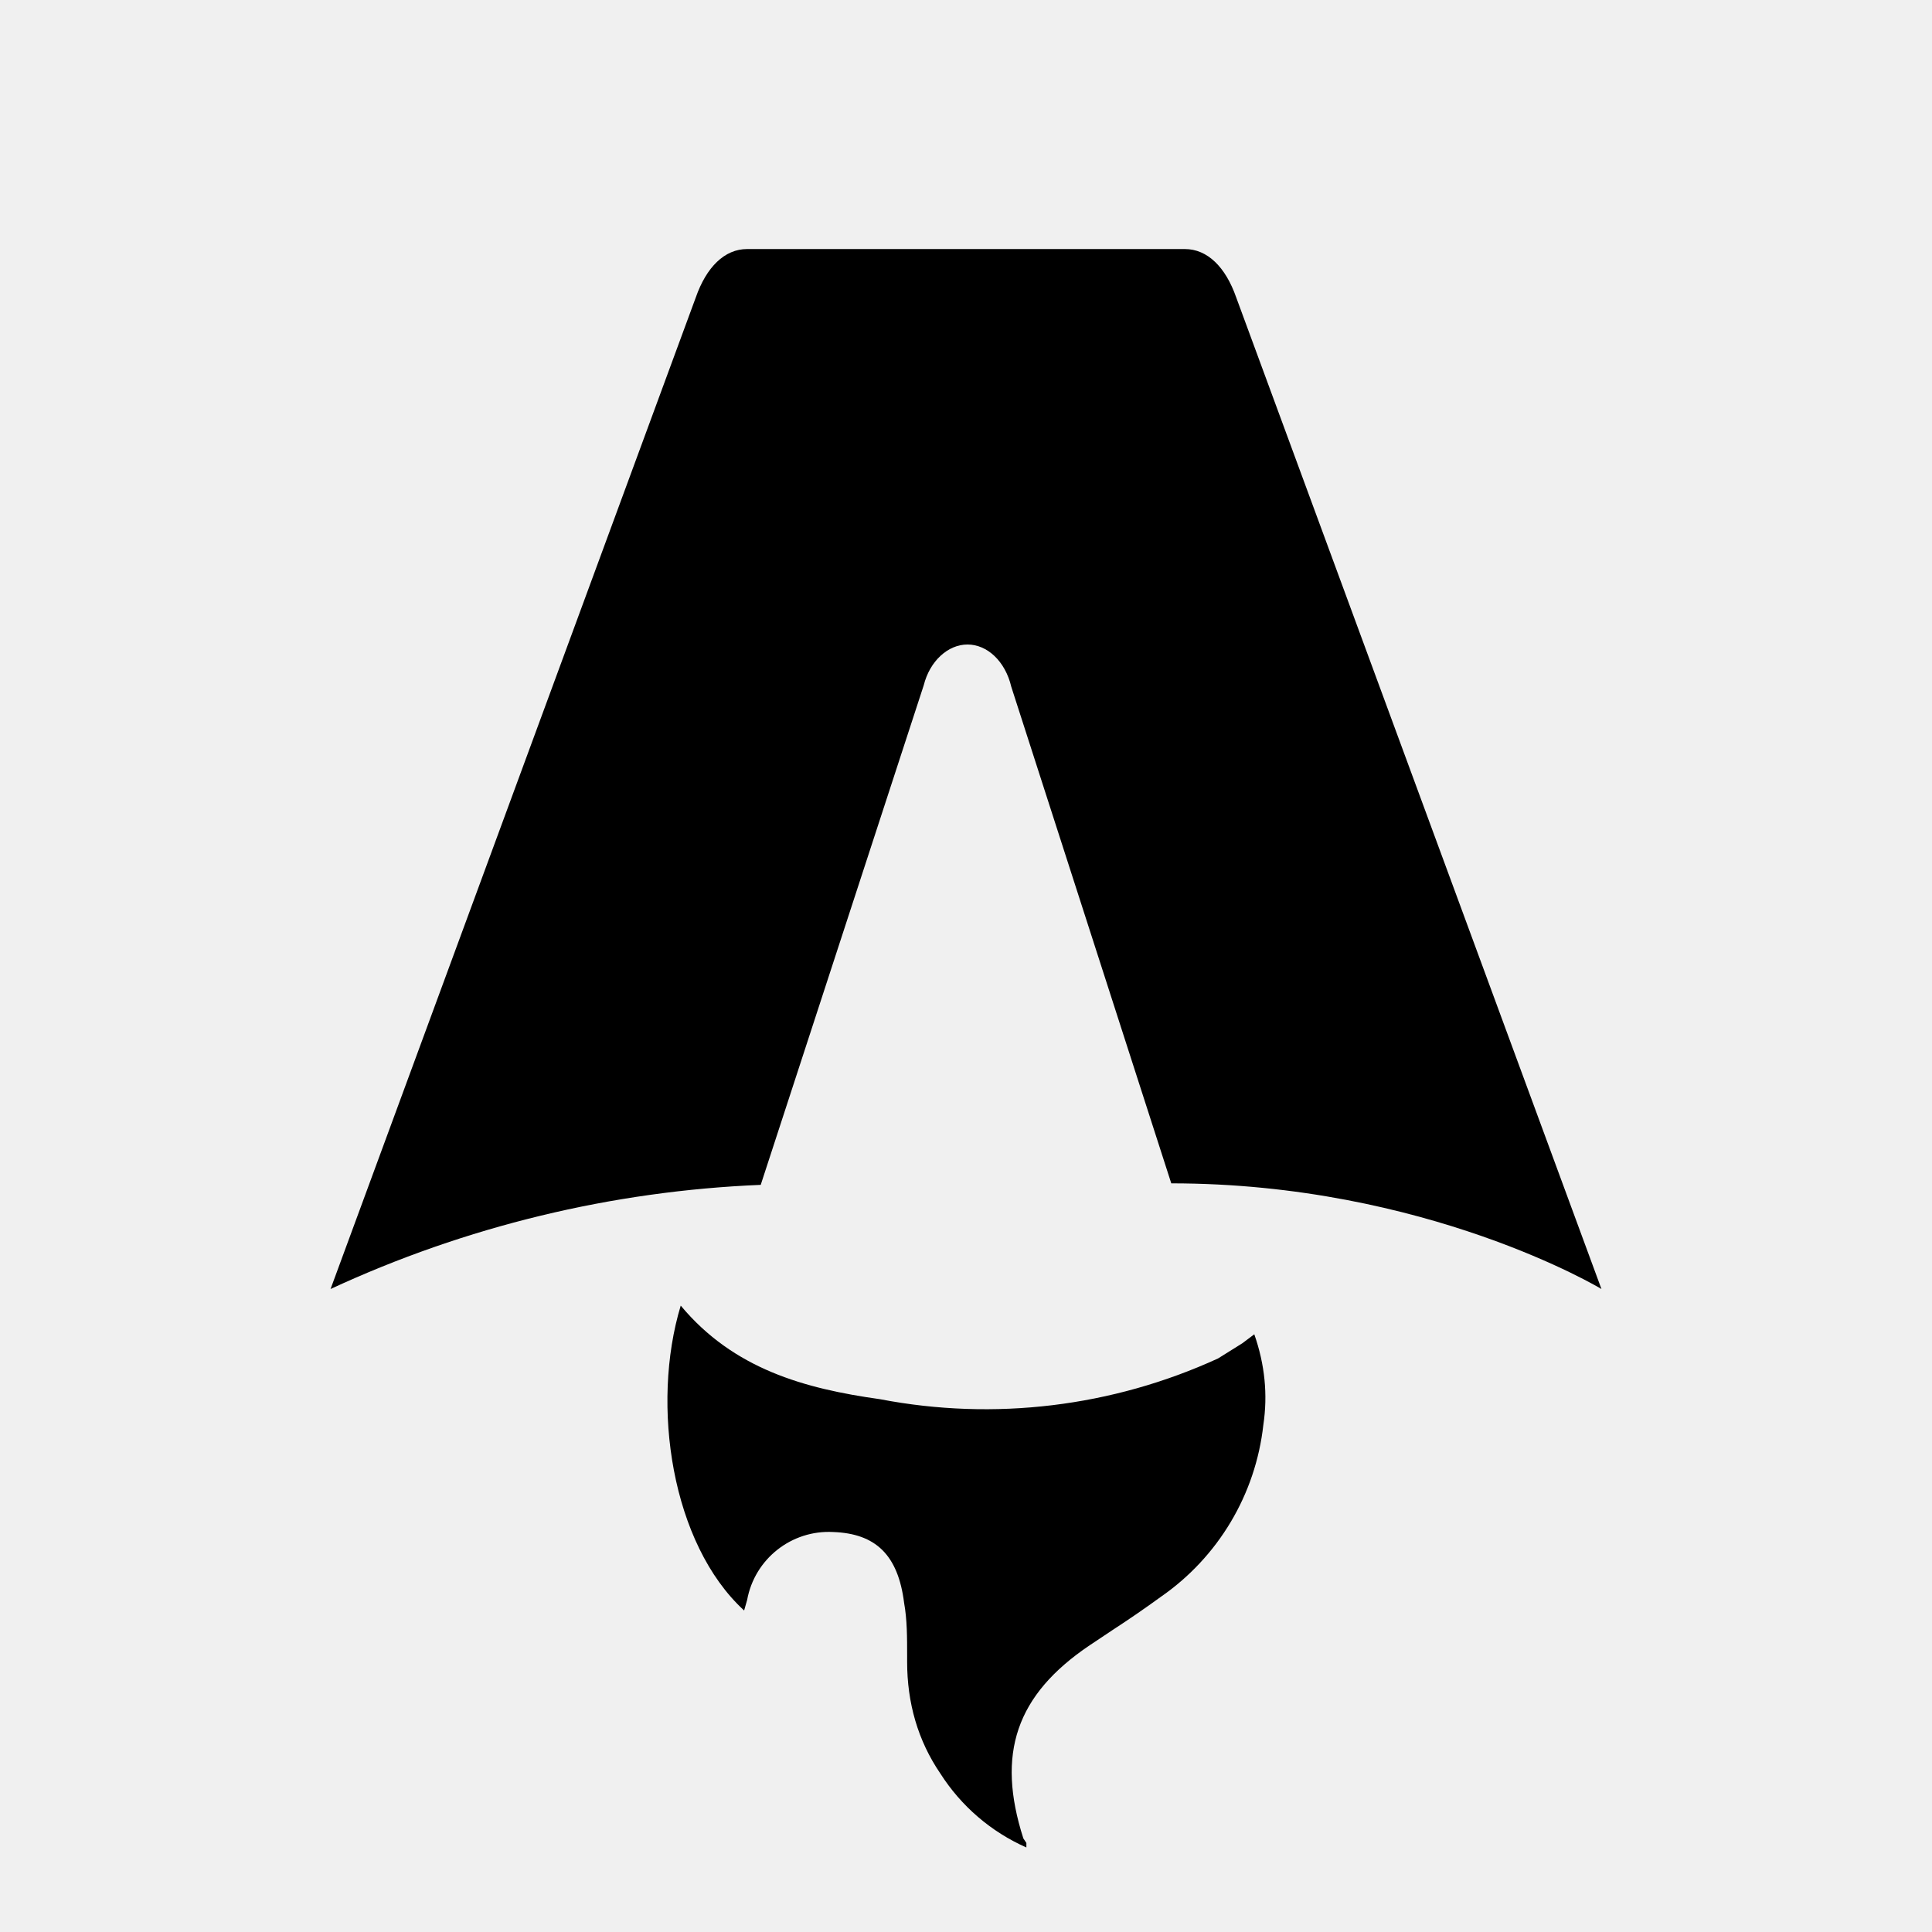
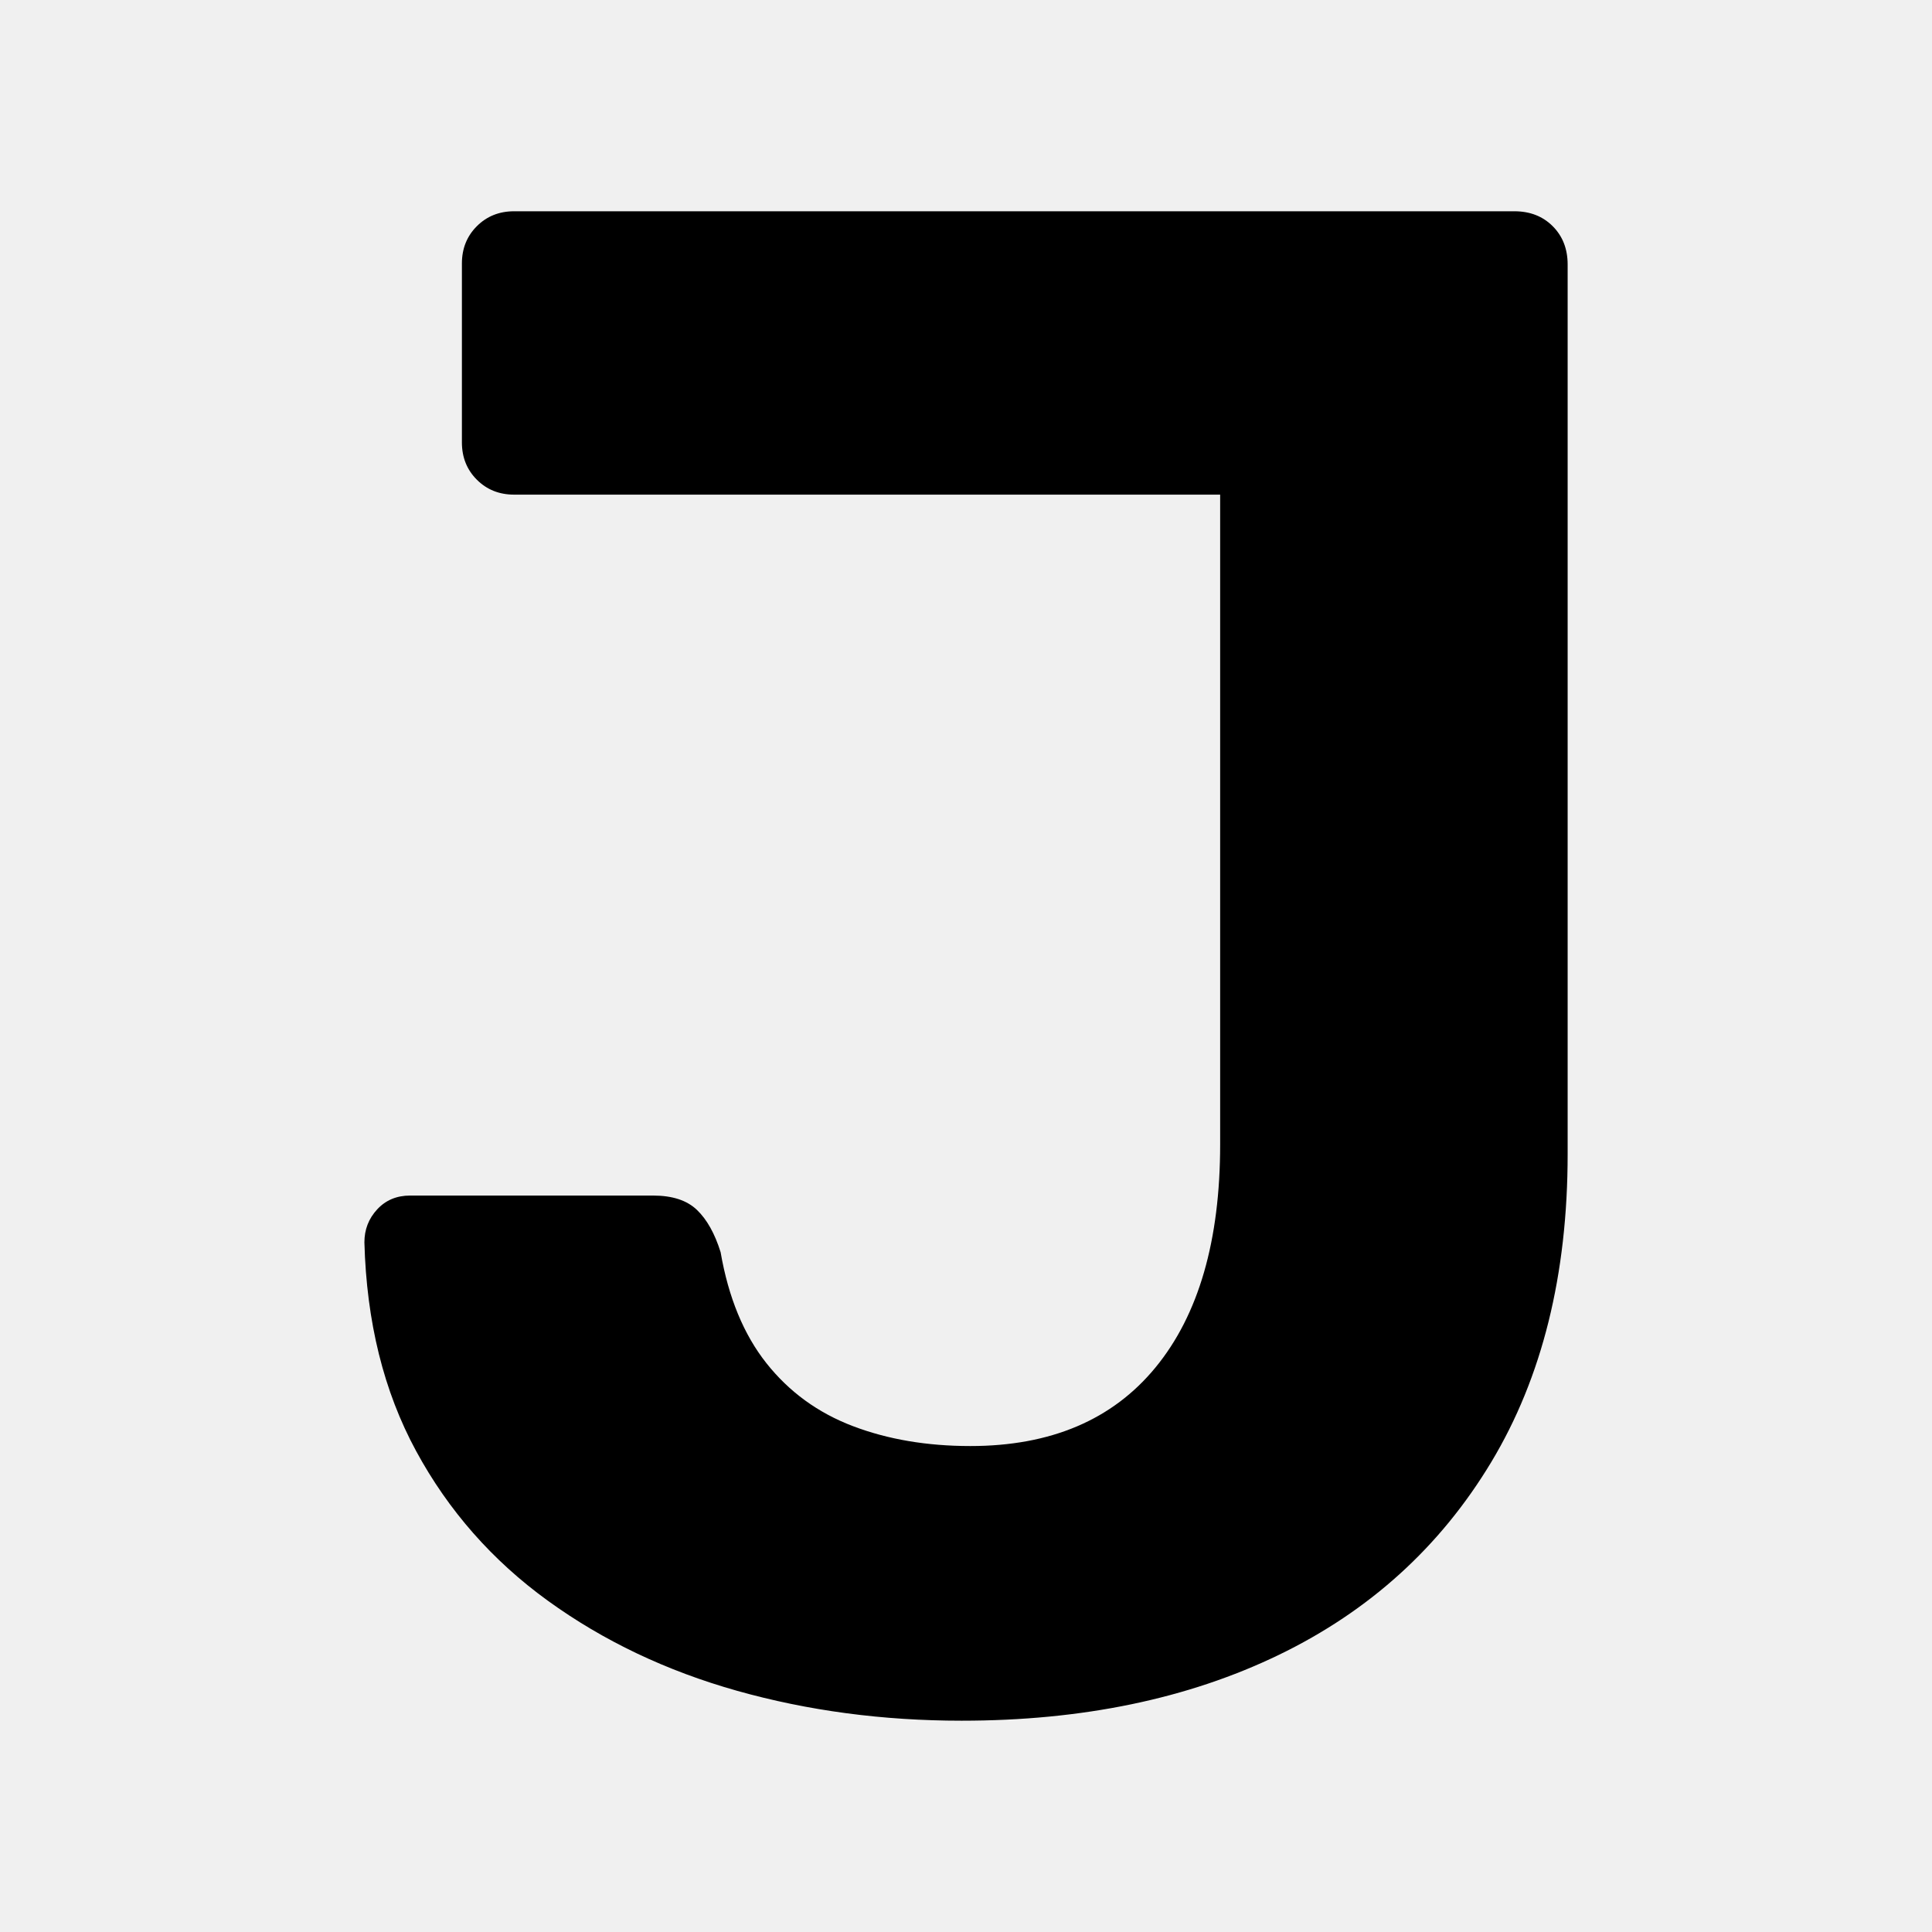
- <svg xmlns="http://www.w3.org/2000/svg" fill="none" viewBox="0 0 128 128">
-   <path d="M50.4 78.5a75.1 75.1 0 0 0-28.5 6.9l24.2-65.7c.7-2 1.9-3.2 3.4-3.2h29c1.5 0 2.7 1.2 3.4 3.2l24.2 65.7s-11.6-7-28.5-7L67 45.5c-.4-1.7-1.6-2.8-2.9-2.8-1.3 0-2.5 1.1-2.9 2.7L50.4 78.5Zm-1.1 28.2Zm-4.2-20.2c-2 6.6-.6 15.8 4.2 20.2a17.5 17.5 0 0 1 .2-.7 5.5 5.5 0 0 1 5.7-4.5c2.8.1 4.3 1.5 4.7 4.7.2 1.1.2 2.3.2 3.5v.4c0 2.7.7 5.2 2.2 7.4a13 13 0 0 0 5.7 4.9v-.3l-.2-.3c-1.8-5.6-.5-9.5 4.4-12.8l1.5-1a73 73 0 0 0 3.2-2.2 16 16 0 0 0 6.8-11.4c.3-2 .1-4-.6-6l-.8.6-1.6 1a37 37 0 0 1-22.4 2.7c-5-.7-9.7-2-13.2-6.2Z" />
+ <svg xmlns="http://www.w3.org/2000/svg" viewBox="0 0 128 128">
+   <path transform="translate(20.331 112.592) scale(0.14085 -0.14085)" d="M307.988 -10Q252.325 -10 202.406 4.05Q152.487 18.1 113.35 46.431Q74.212 74.763 51.381 116.85Q28.55 158.938 27.062 215.013Q27.062 224.013 33.075 230.513Q39.087 237.013 48.575 237.013H162.877Q176.464 237.013 183.502 230.244Q190.539 223.475 194.615 210.375Q200.152 178.363 216.171 158.151Q232.189 137.939 256.826 128.564Q281.463 119.189 312.088 119.189Q368.825 119.189 399.206 156.189Q429.587 193.188 429.587 261.125V566.711H97.487Q86.975 566.711 79.95 573.736Q72.925 580.761 72.925 591.273V675.437Q72.925 685.95 79.95 692.975Q86.975 700 97.487 700H567.989Q578.989 700 586.014 692.975Q593.039 685.95 593.039 674.95V256.538Q593.039 171.362 557.095 111.619Q521.151 51.875 457.145 20.937Q393.138 -10 307.988 -10Z" />
  <style>
-         path { fill: #000; }
-         @media (prefers-color-scheme: dark) {
-             path { fill: #FFF; }
-         }
-     </style>
+     path { fill: #000; }
+     @media (prefers-color-scheme: dark) {
+       path { fill: #fff; }
+     }
+   </style>
</svg>
